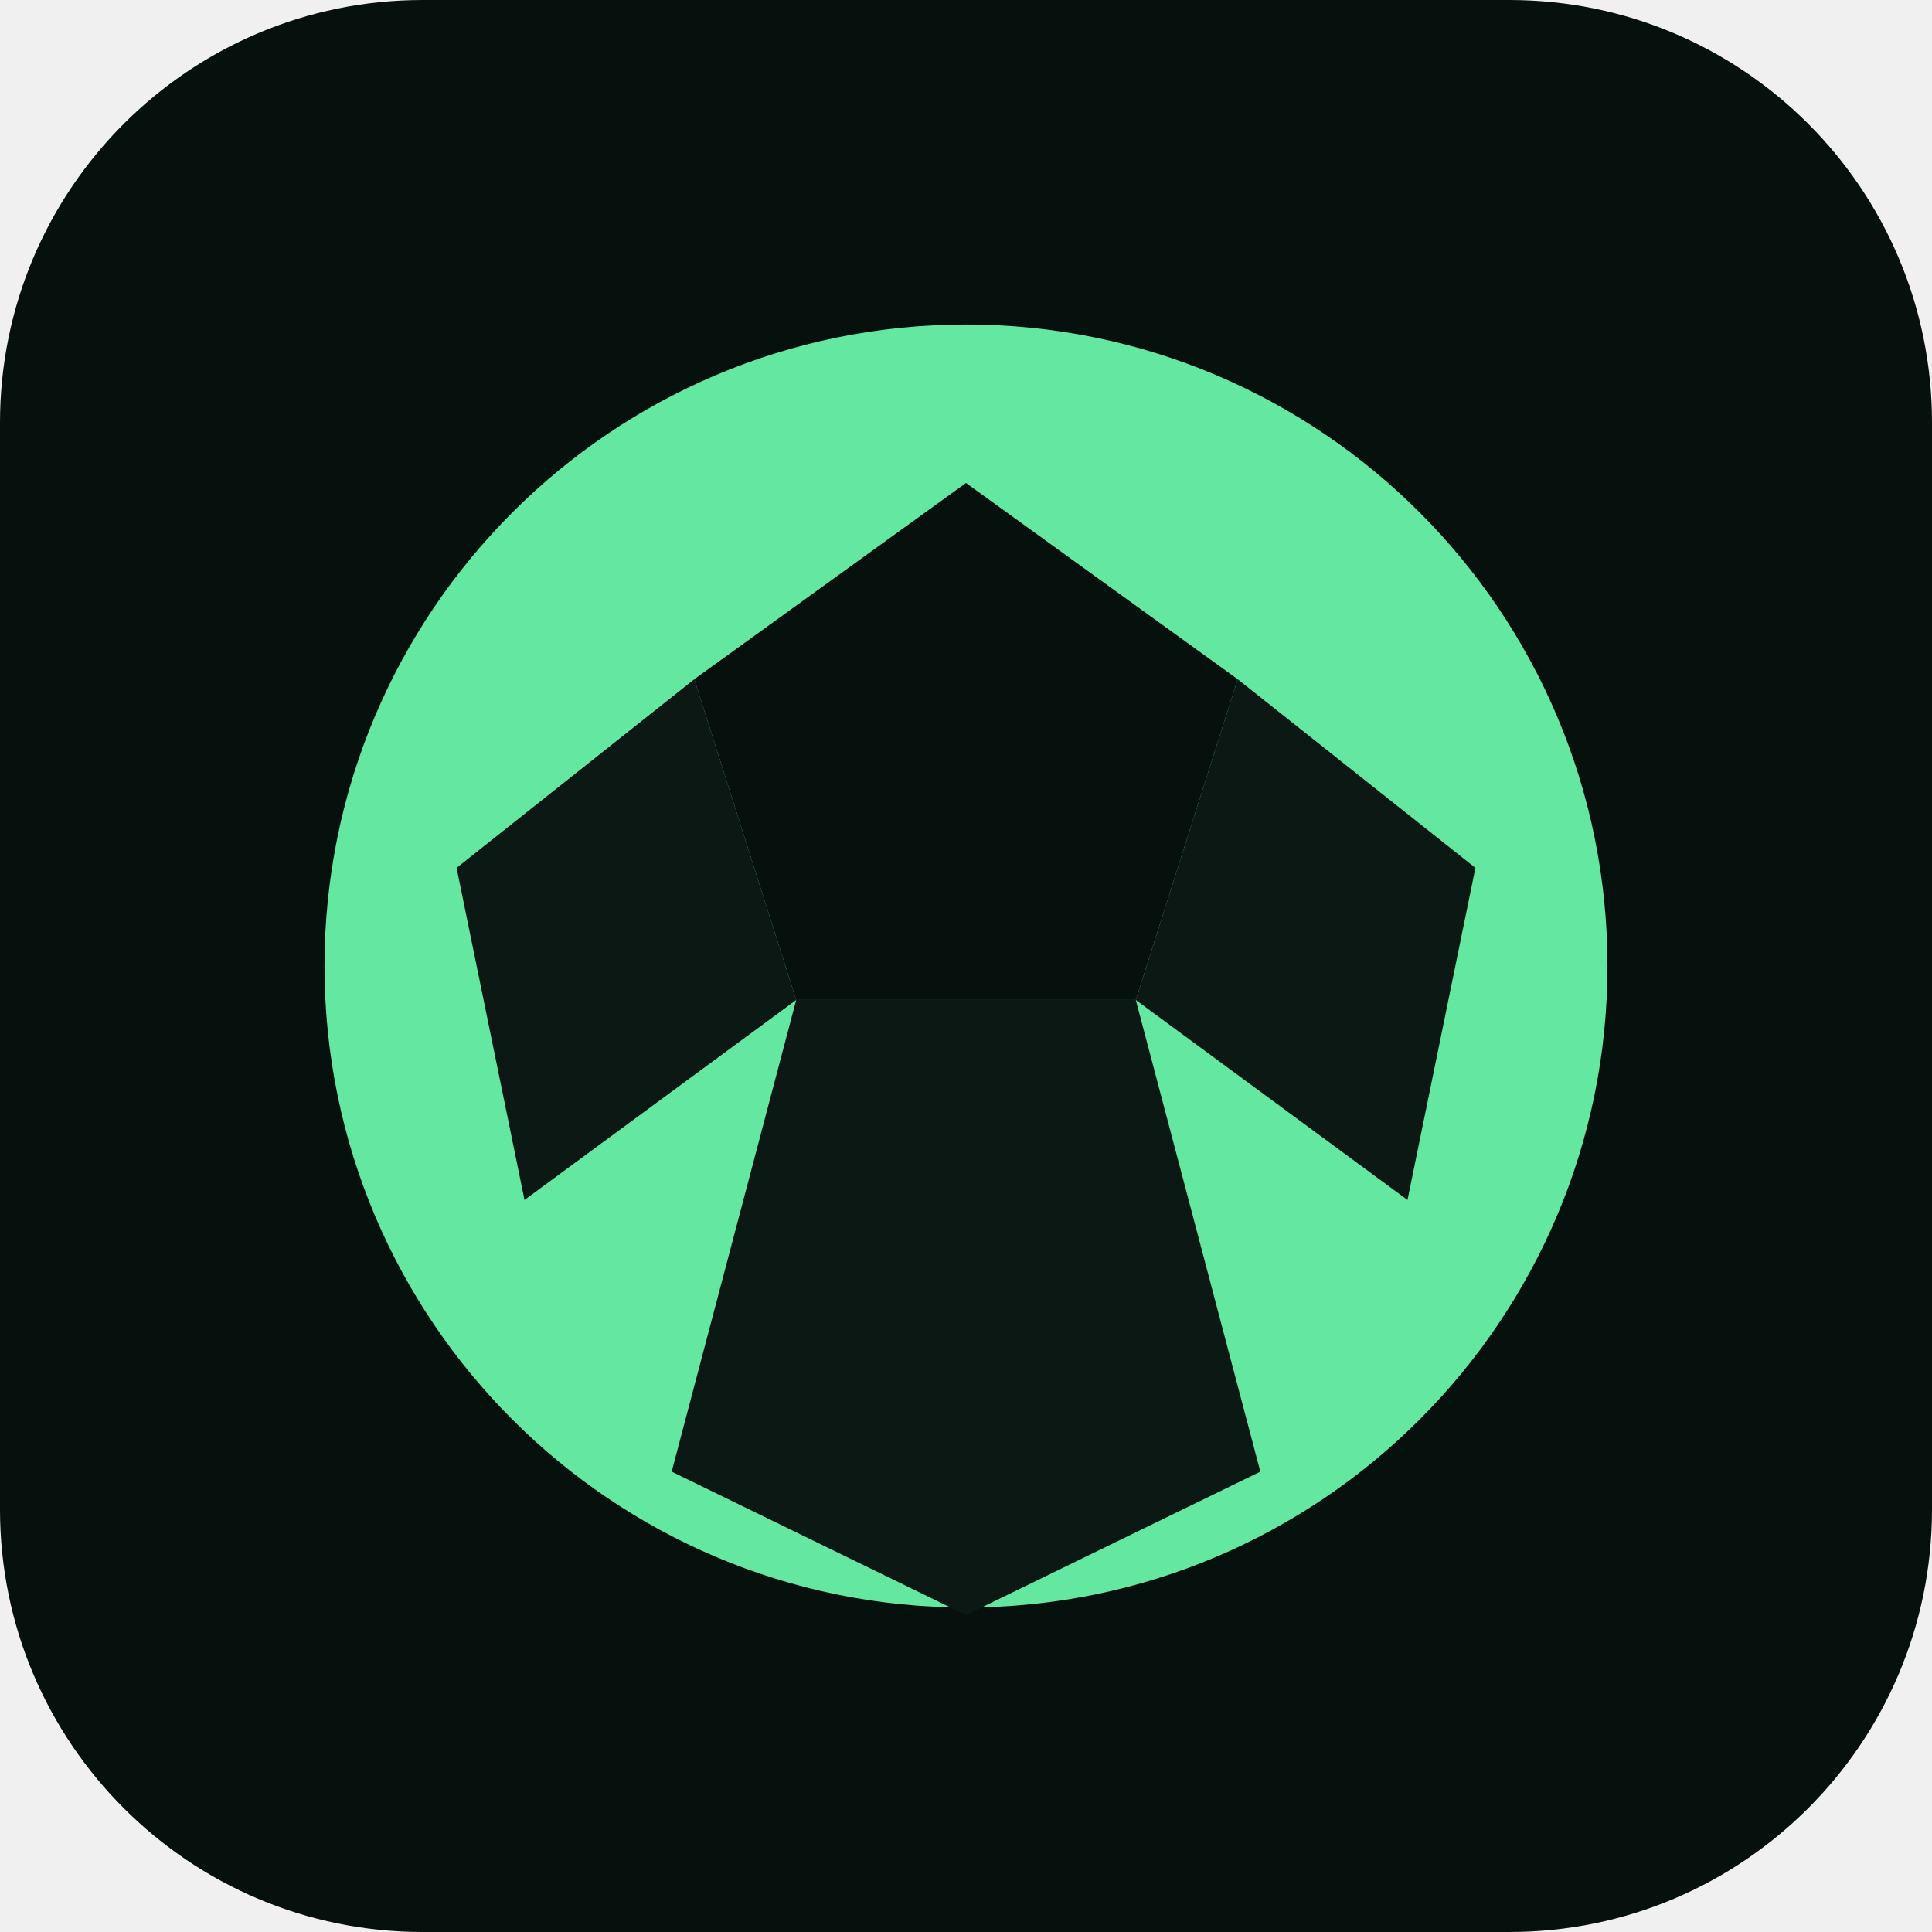
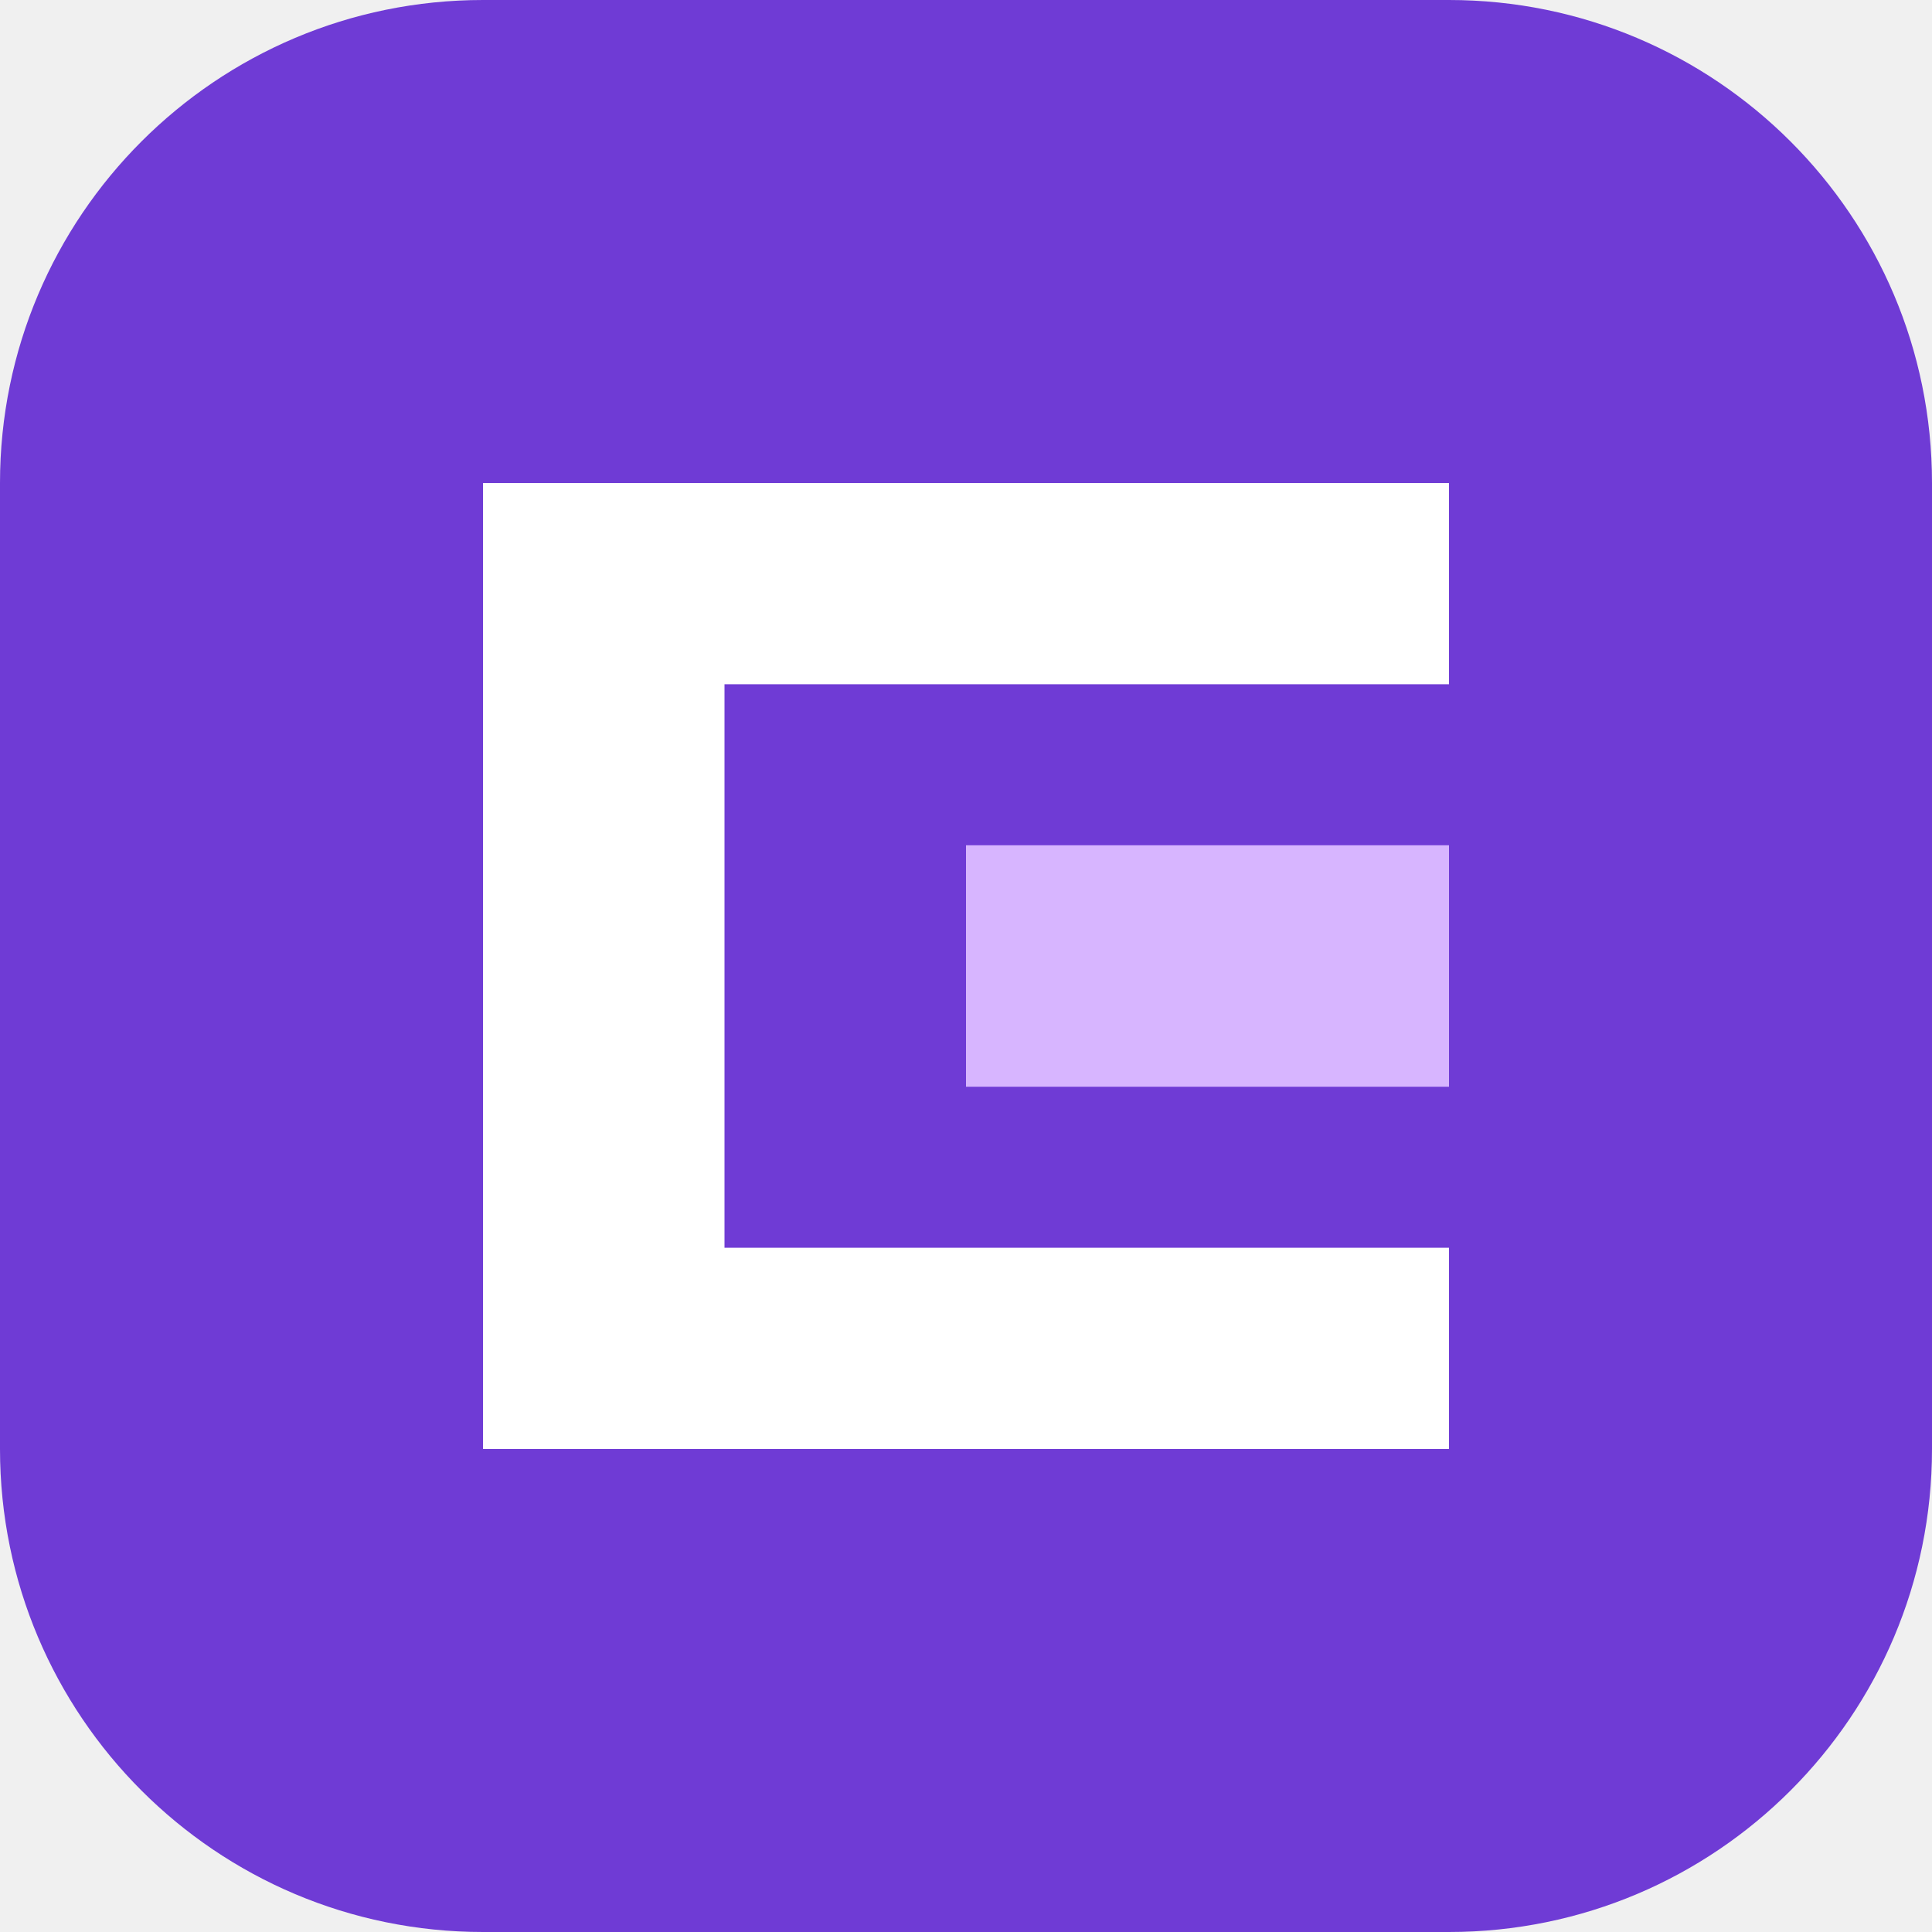
- <svg xmlns="http://www.w3.org/2000/svg" viewBox="0 0 512 512">
-   <rect width="512" height="512" rx="112" fill="#06100c" />
-   <circle cx="256" cy="256" r="170" fill="#63e7a1" />
-   <path d="M256 128l72 52-27 85h-90l-27-85z" fill="#06100c" />
-   <path d="M121 230l63-50 27 85-72 53zm270 0l-63-50-27 85 72 53zM178 390l33-125h90l33 125-78 38z" fill="#0c1813" />
+ <svg xmlns="http://www.w3.org/2000/svg" viewBox="0 0 48 48">
+   <rect width="48" height="48" rx="12" fill="#6f3bd5" />
+   <path d="M12 12h24v5H18v14h18v5H12z" fill="white" />
+   <path d="M24 21h12v6H24z" fill="#d7b5ff" />
</svg>
